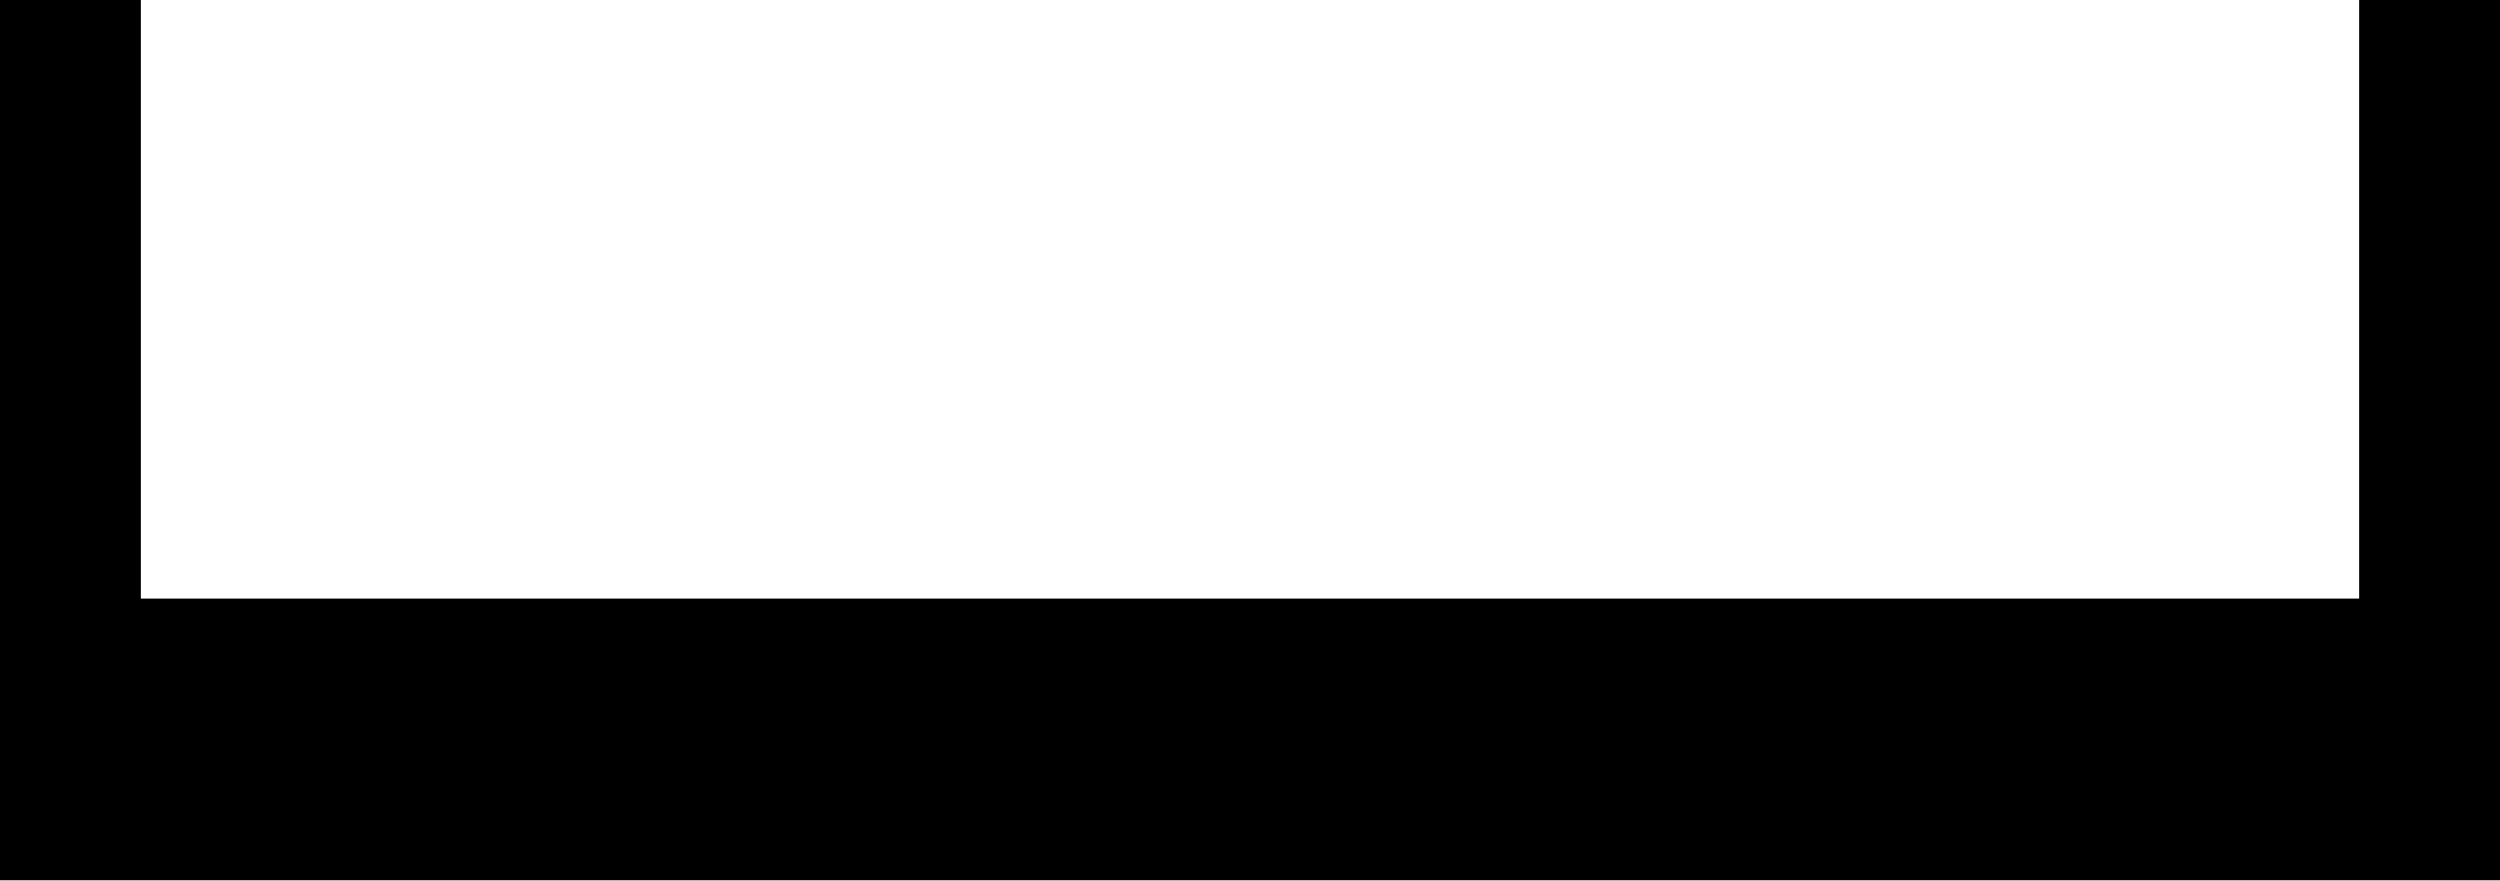
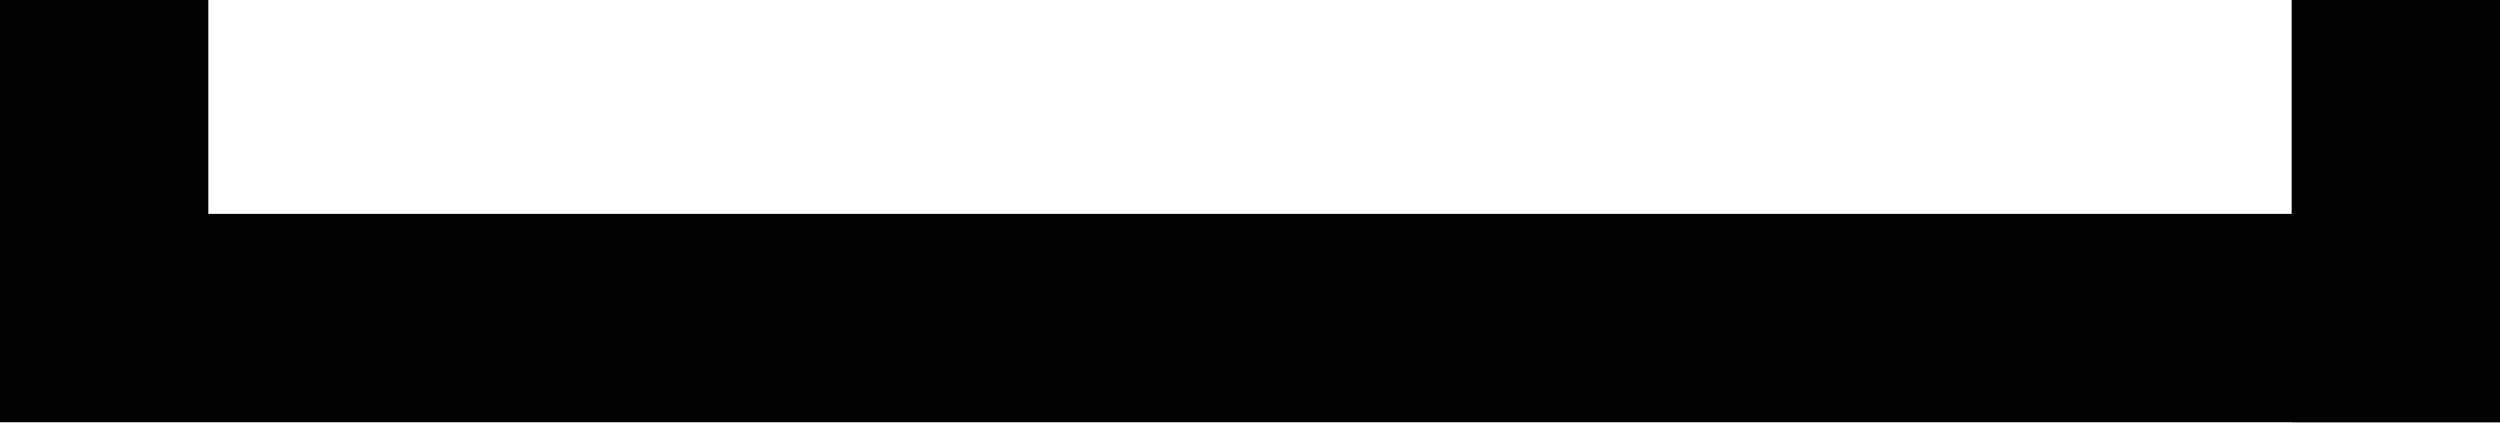
- <svg xmlns="http://www.w3.org/2000/svg" width="142px" height="50px" viewBox="0 0 142 50" version="1.1">
-   <defs />
-   <g id="Page-1" stroke="none" stroke-width="1" fill="none" fill-rule="evenodd">
-     <path d="M8,34 L8,0 L0,0 L0,42 L0,50 L138,50 L142,50 L142,0 L134,0 L134,34 L8,34 Z" id="Combined-Shape" fill="#000000" />
-   </g>
+ <svg xmlns="http://www.w3.org/2000/svg" id="bracket_3" data-name="bracket 3" width="900" height="152" viewBox="0 0 900 152">
+   <rect id="bottom" y="77" width="900" height="75" />
+   <rect id="left" width="75" height="151" />
+   <rect id="right" x="825" width="75" height="152" />
</svg>
